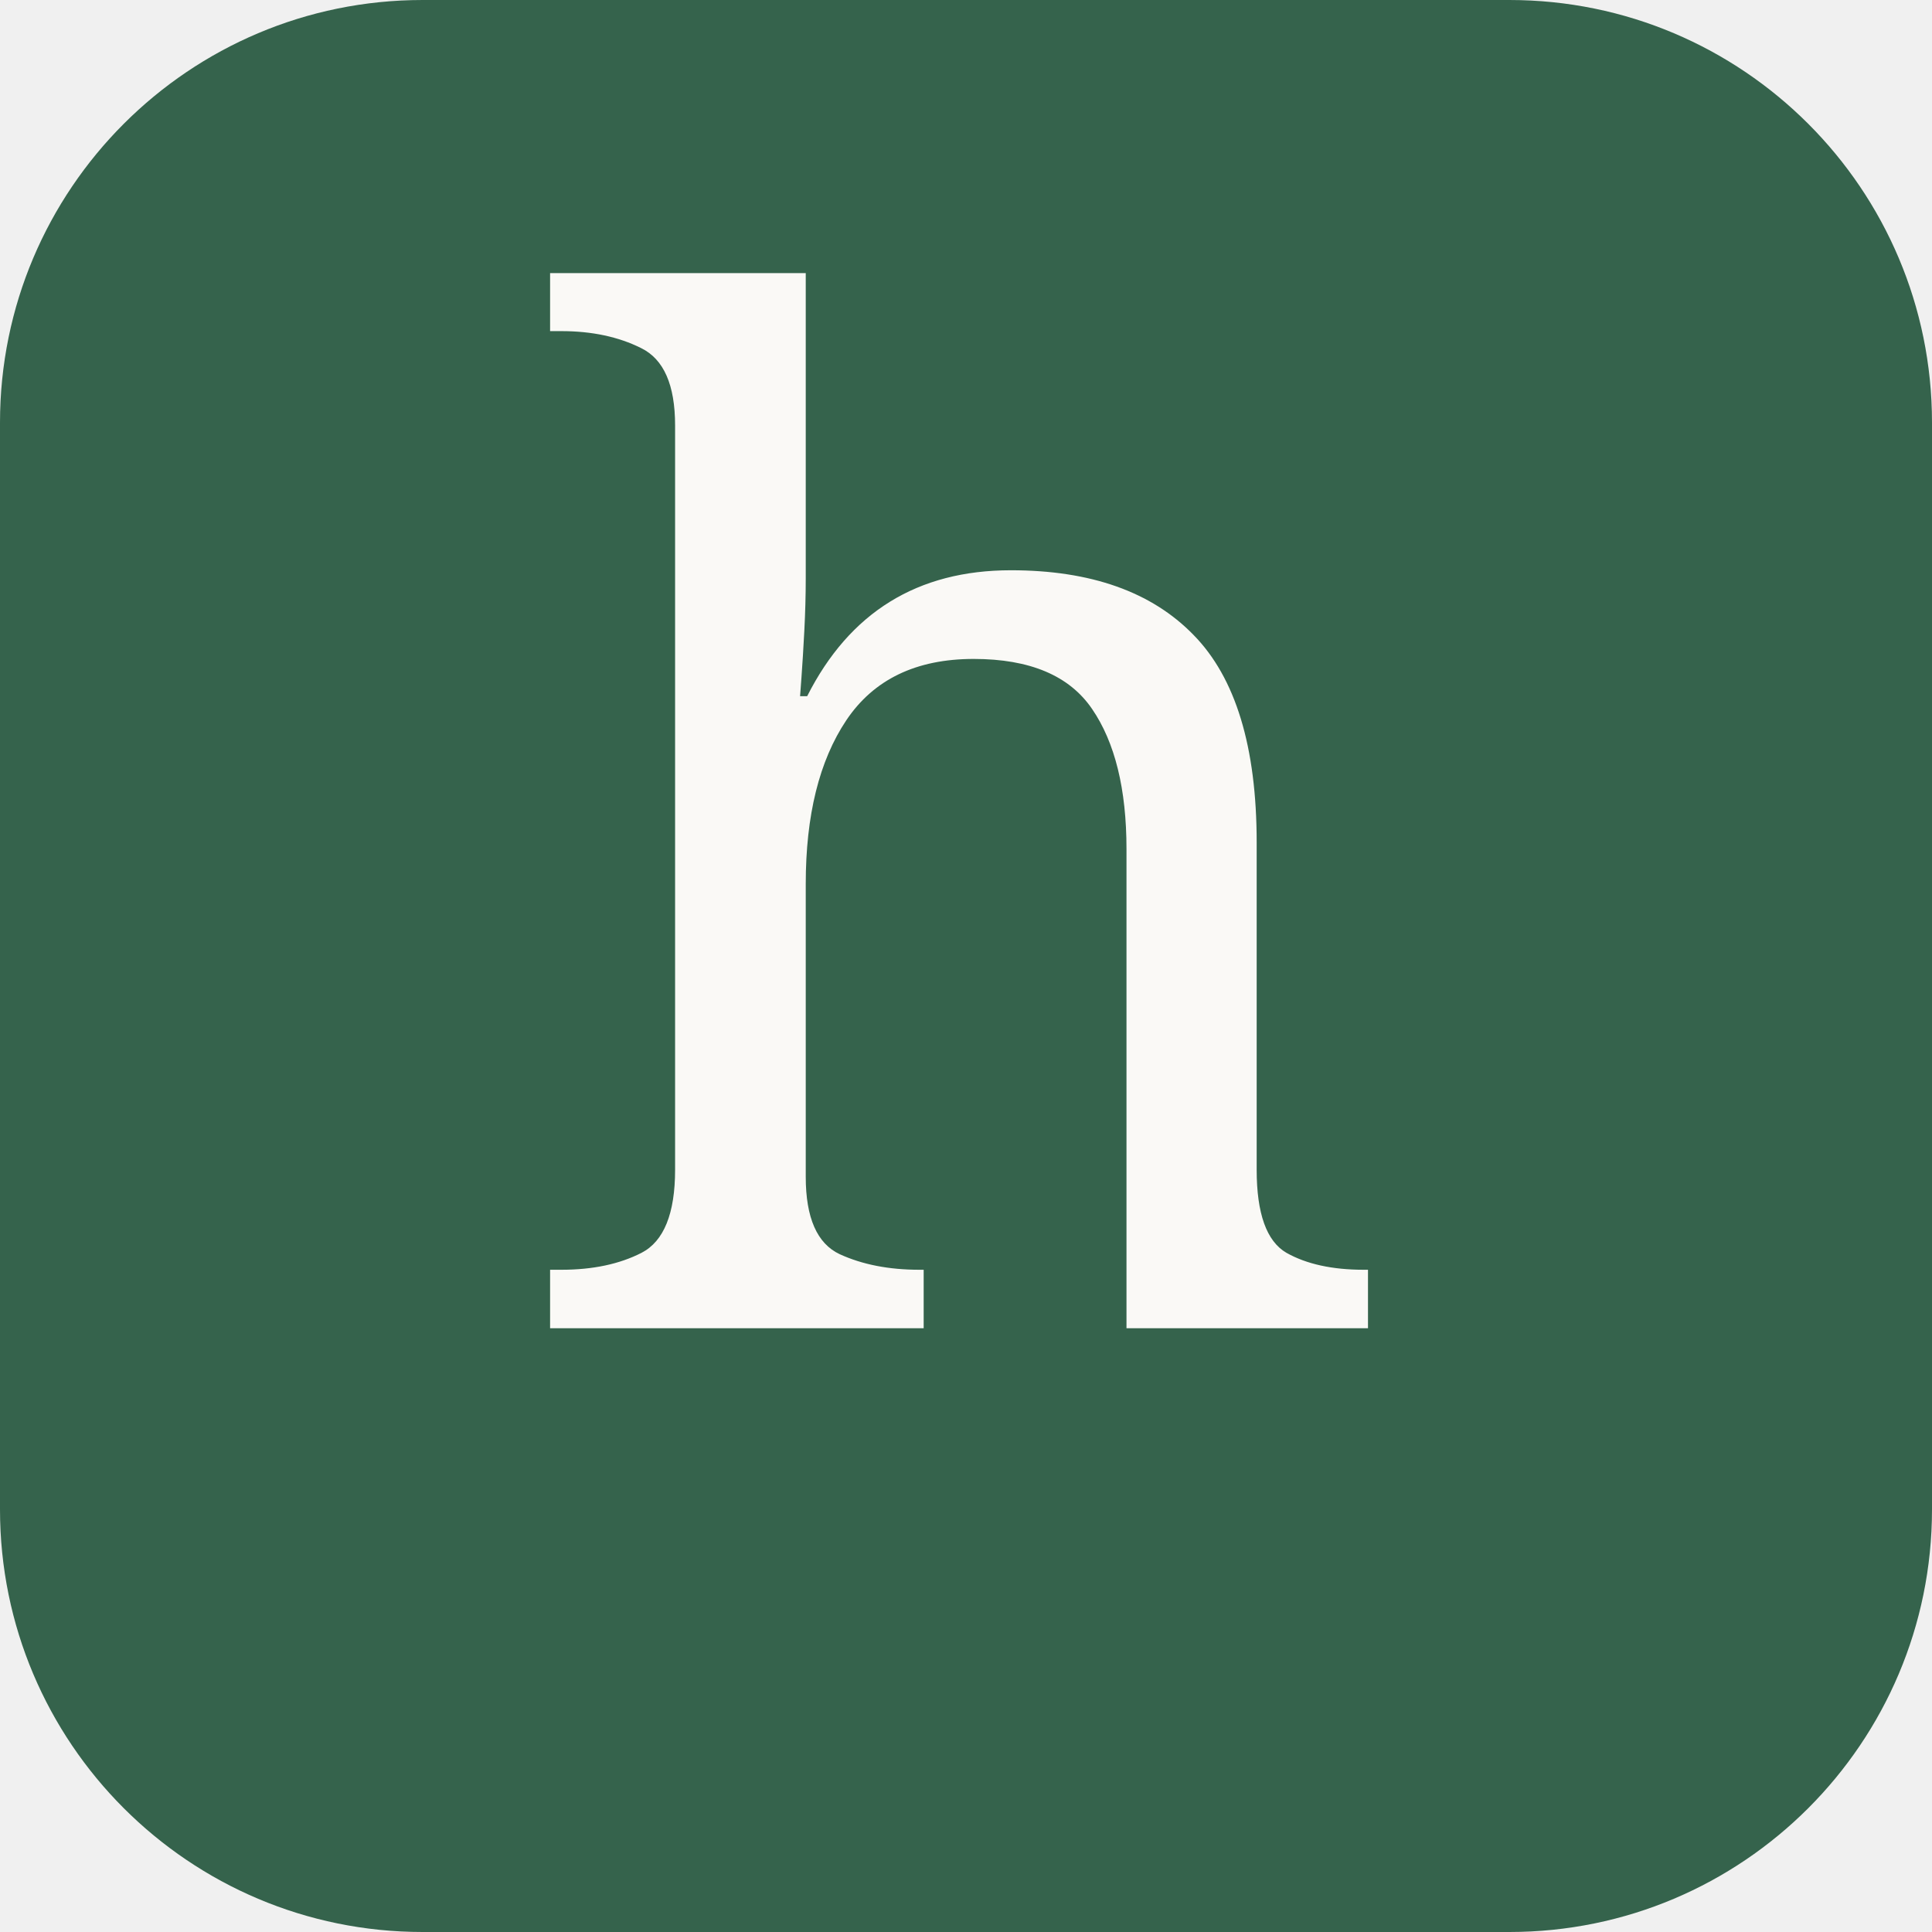
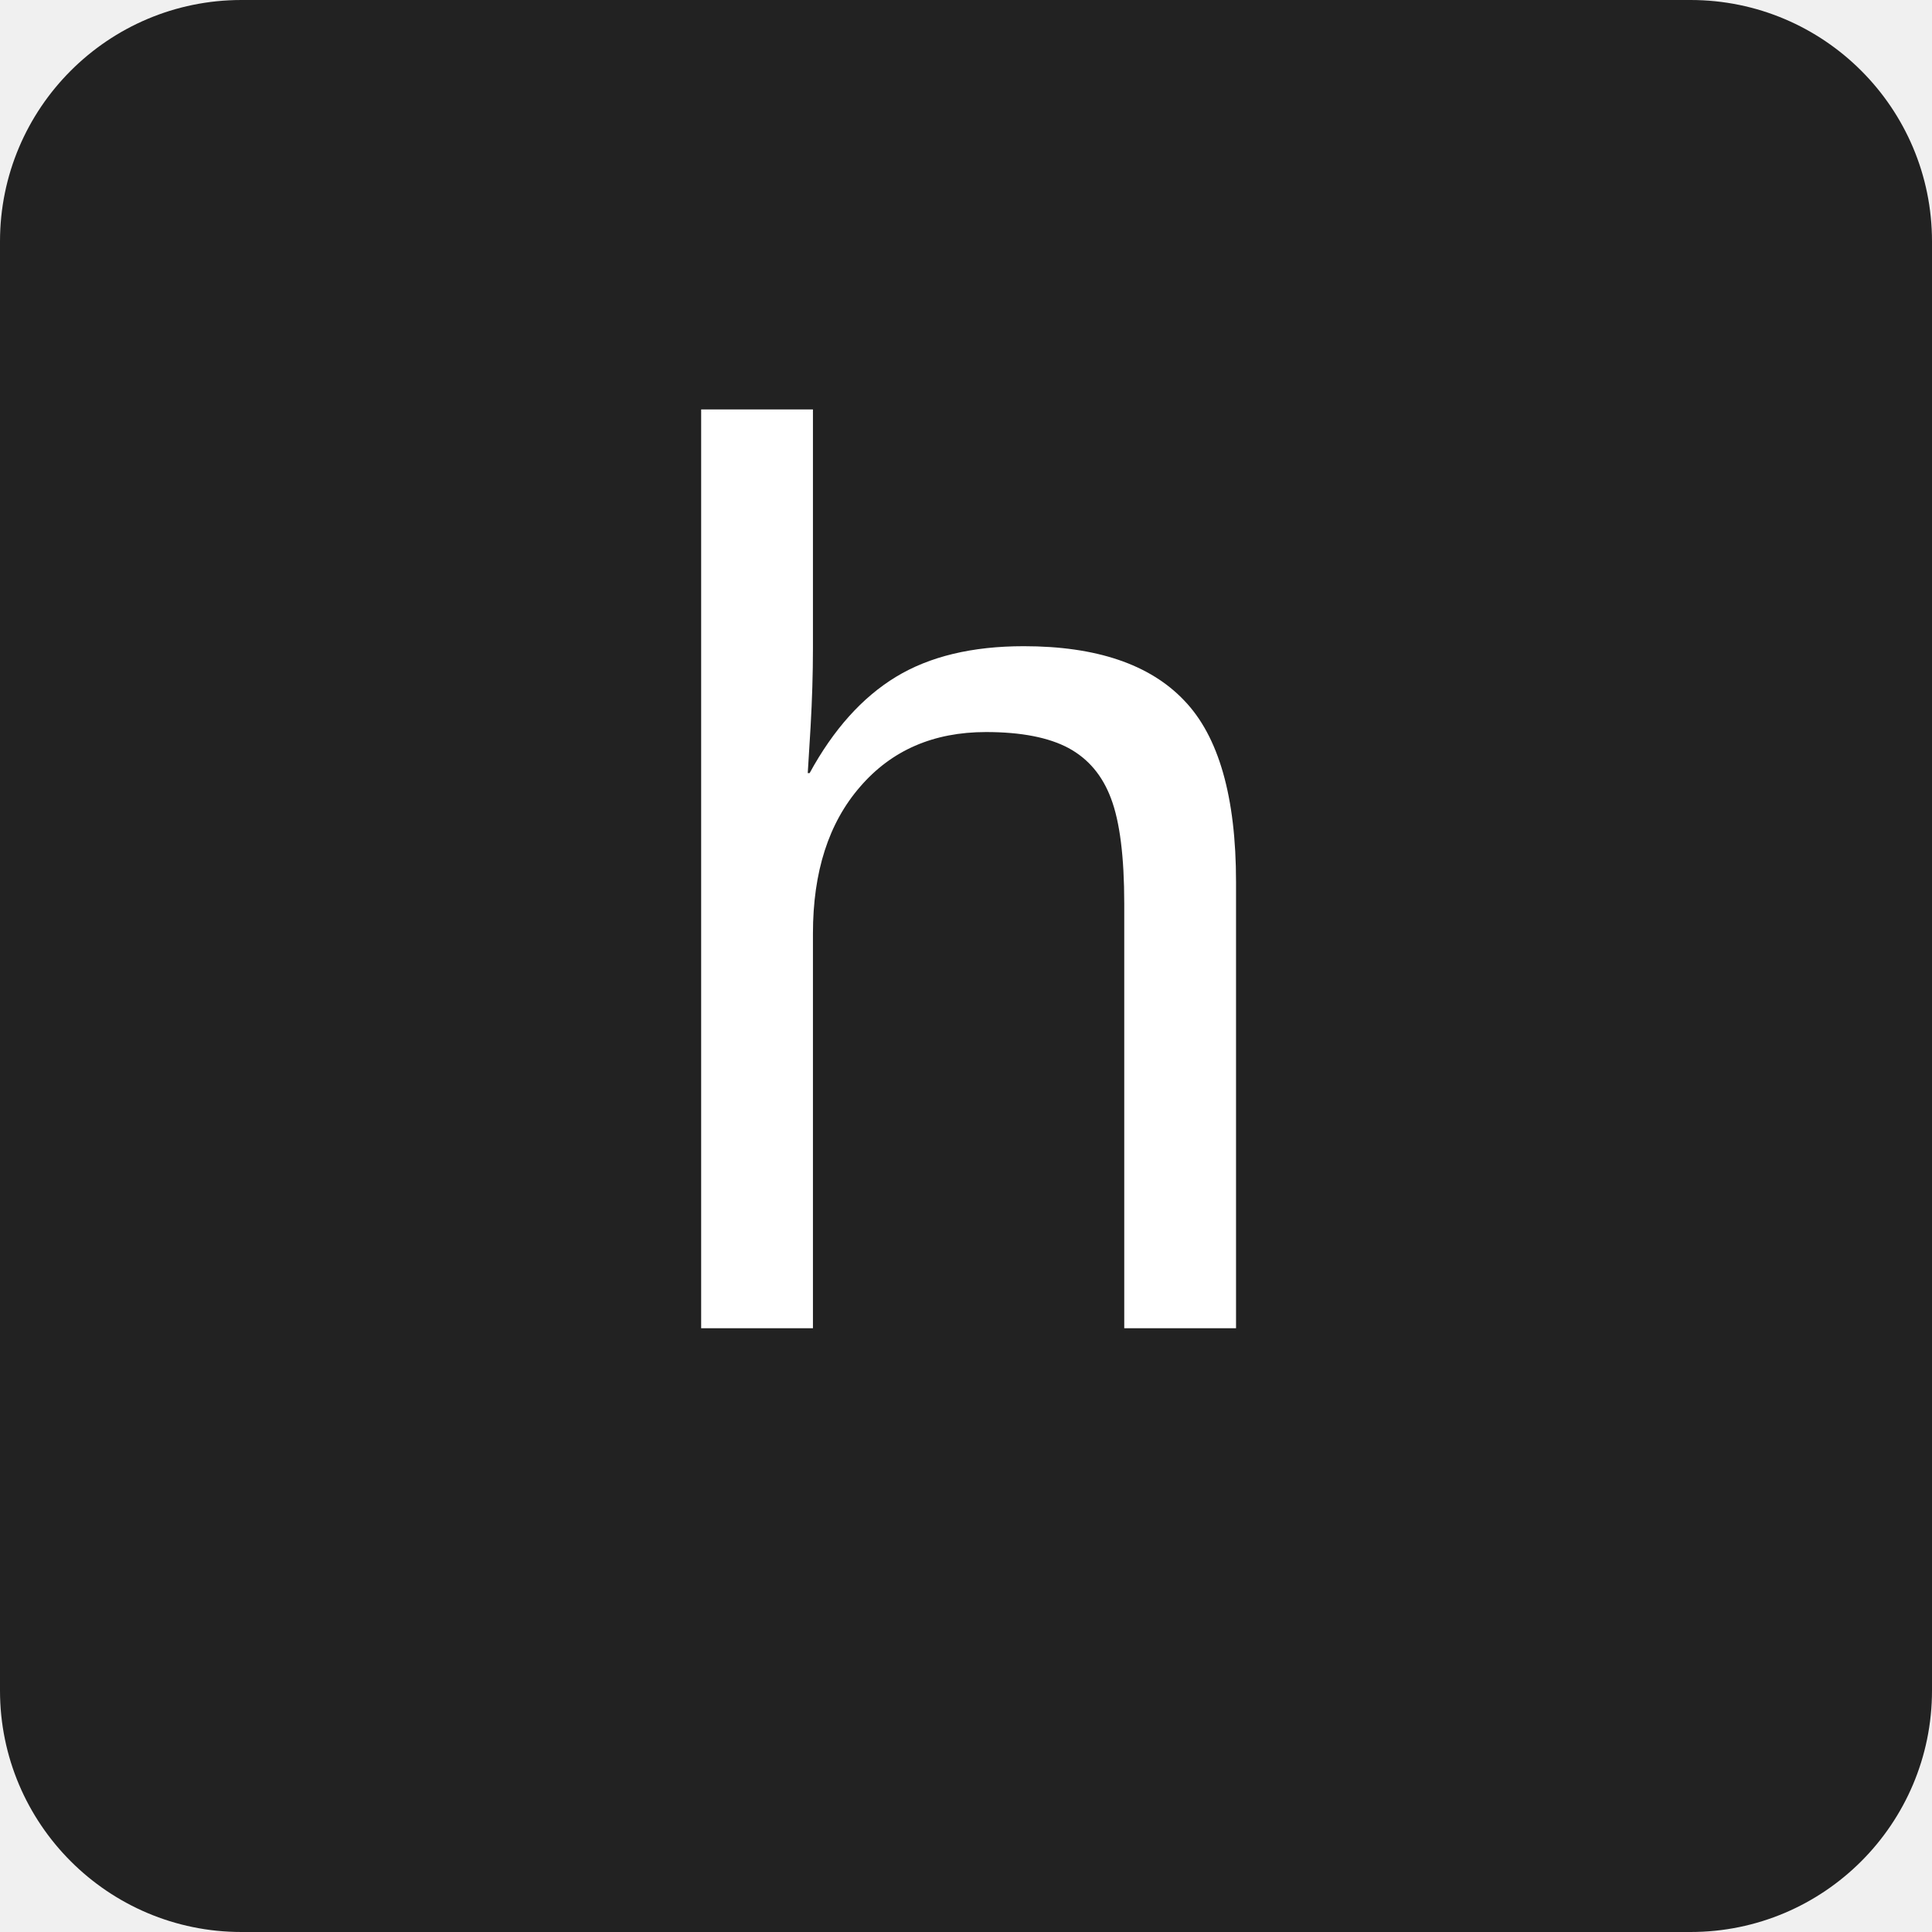
<svg xmlns="http://www.w3.org/2000/svg" viewBox="0 0 64 64">
-   <rect width="64" height="64" rx="14" fill="#35634c" />
-   <text x="32" y="44" text-anchor="middle" fill="#faf9f6" font-family="Georgia,serif" font-size="46">h</text>
+   <rect width="64" height="64" rx="8" fill="#222" />
+   <text x="32" y="44" text-anchor="middle" fill="#fff" font-family="Arial,sans-serif" font-size="42">h</text>
</svg>
